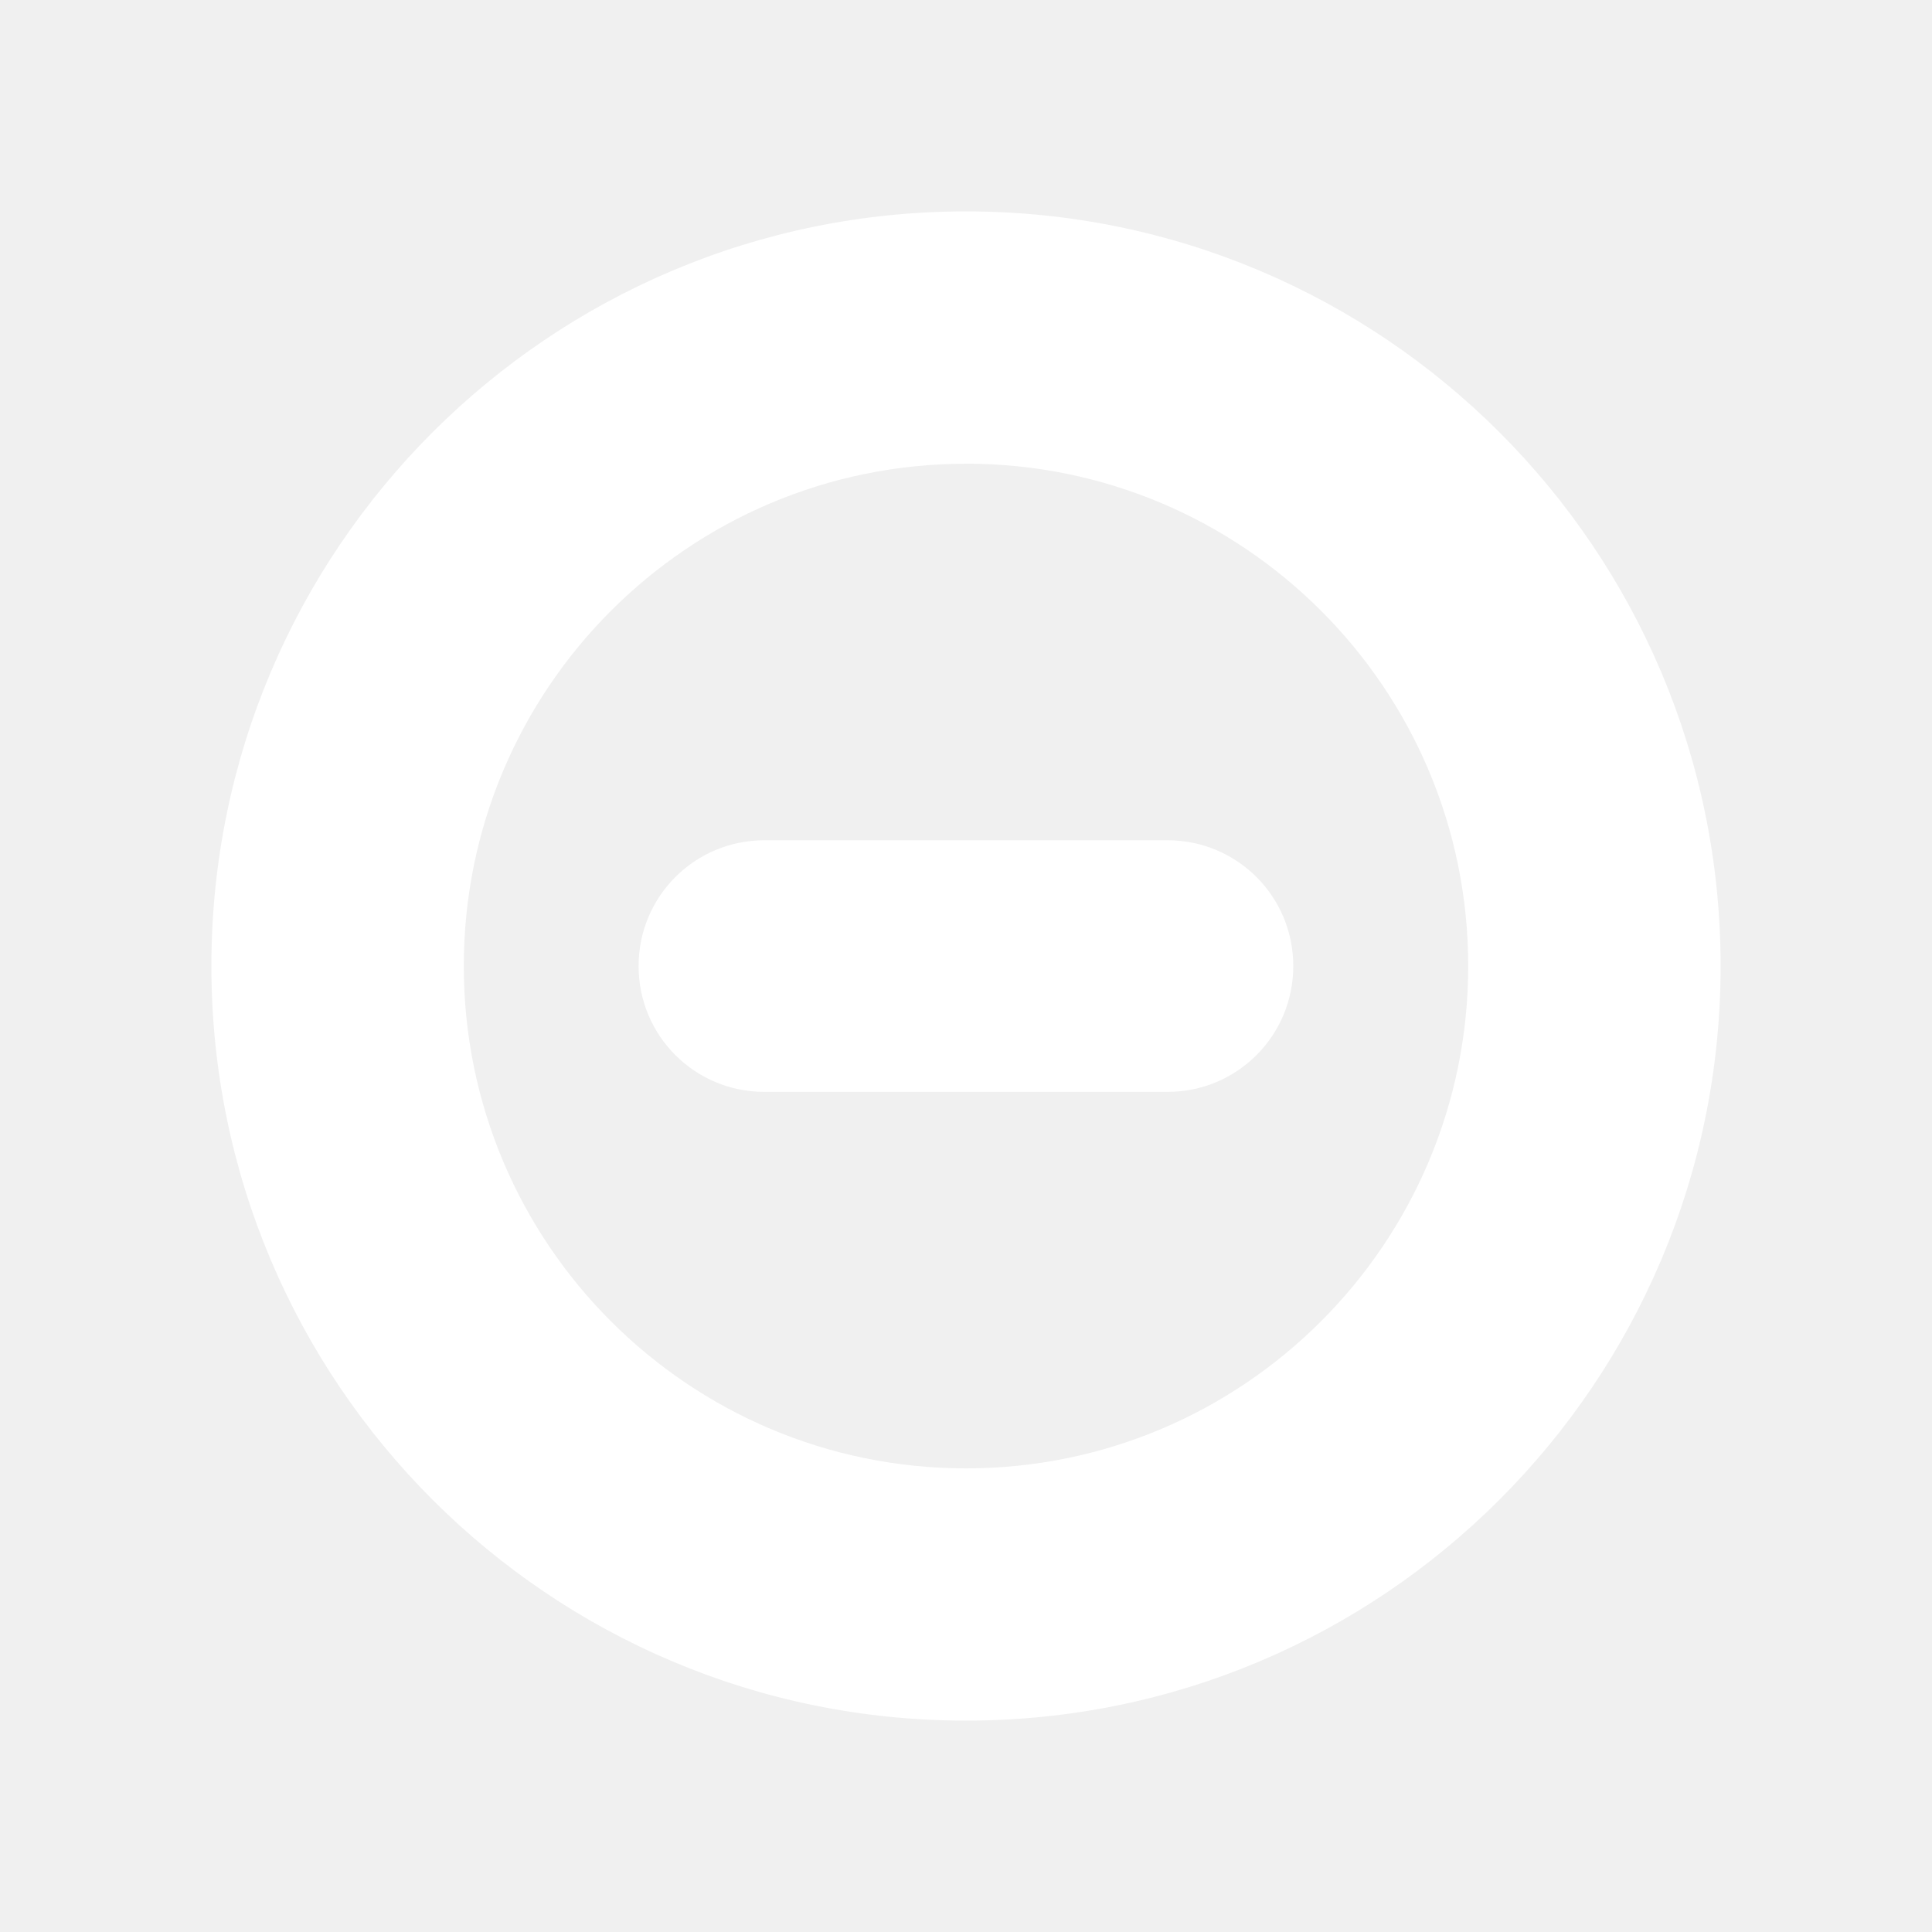
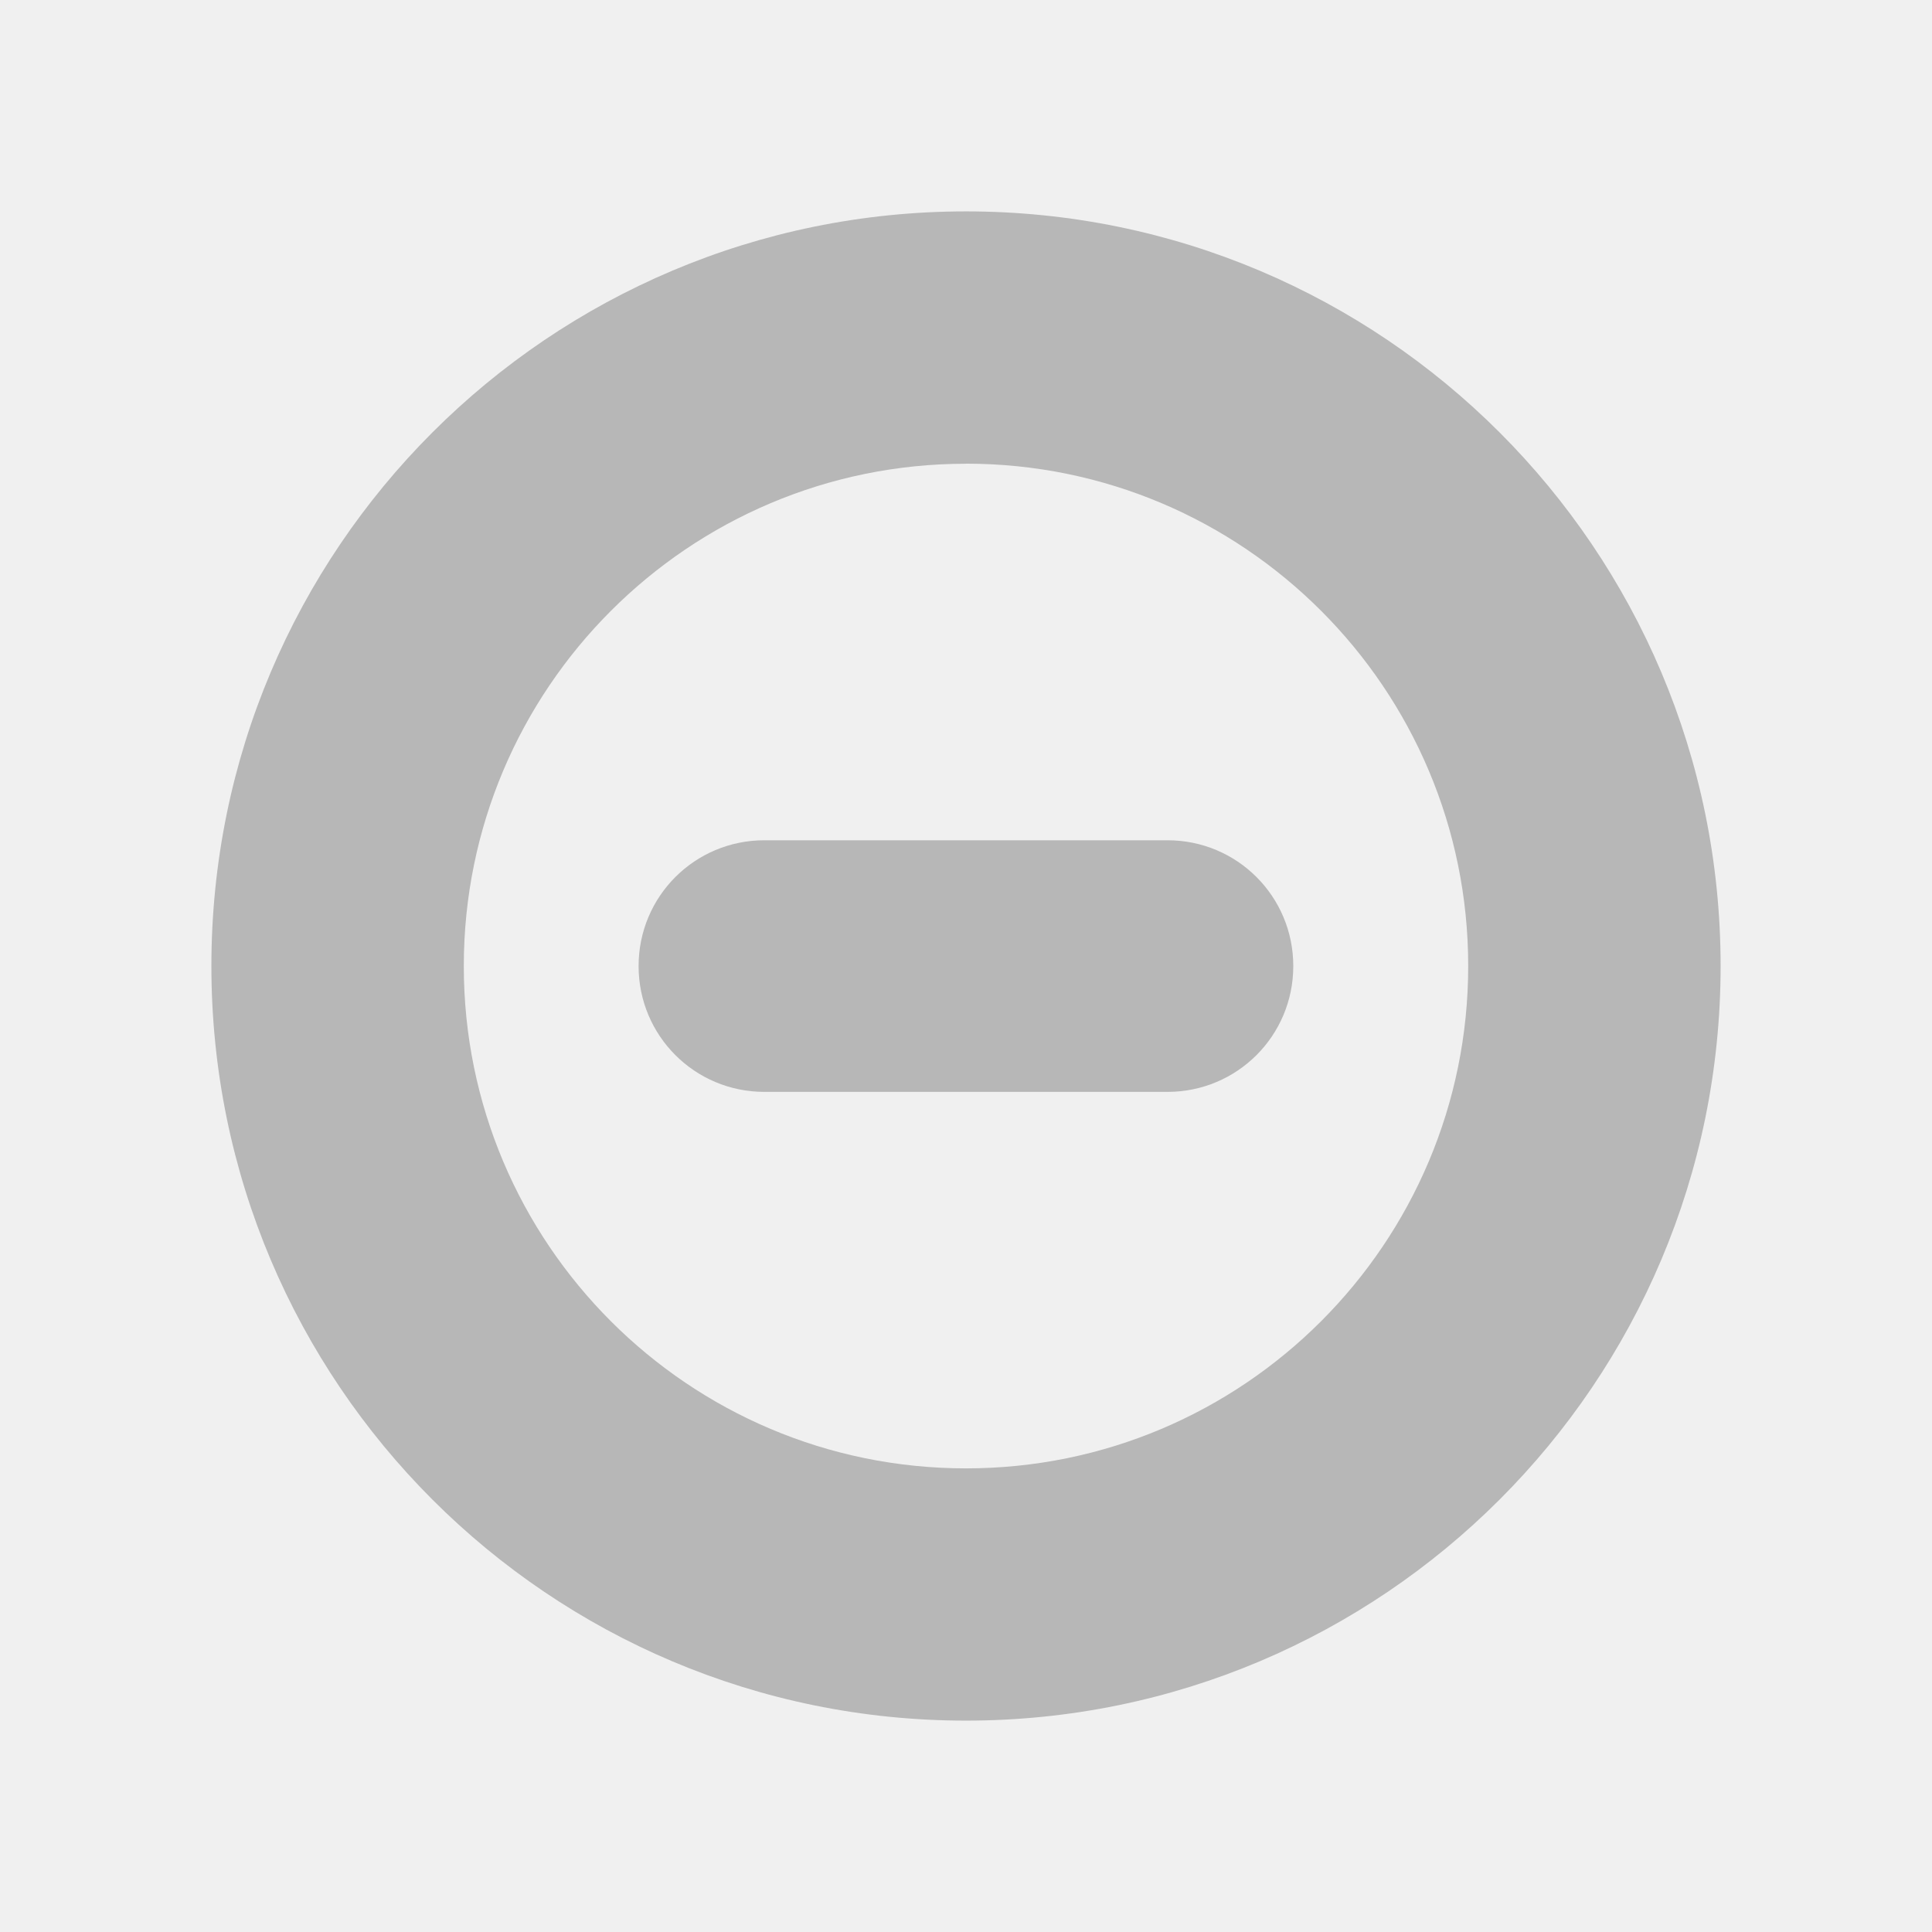
<svg xmlns="http://www.w3.org/2000/svg" version="1.1" viewBox="0 0 512 512">
-   <path d="m256 56.022c-110.44 0-199.98 89.534-199.98 199.98s89.534 199.98 199.98 199.98 199.98-89.534 199.98-199.98-89.534-199.98-199.98-199.98m0 66.853c73.508 0 133.09 59.612 133.09 133.13 0 73.508-59.584 133.13-133.09 133.13s-133.09-59.612-133.09-133.12 59.584-133.12 133.09-133.12m-53.427 99.784c-18.465 0-33.34 14.875-33.34 33.34s14.875 33.34 33.34 33.34h106.82c18.465 0 33.34-14.875 33.34-33.34s-14.875-33.34-33.34-33.34z" fill="#fff" fill-rule="evenodd" stroke-width=".93" />
+   <path d="m256 56.022c-110.44 0-199.98 89.534-199.98 199.98s89.534 199.98 199.98 199.98 199.98-89.534 199.98-199.98-89.534-199.98-199.98-199.98m0 66.853c73.508 0 133.09 59.612 133.09 133.13 0 73.508-59.584 133.13-133.09 133.13s-133.09-59.612-133.09-133.12 59.584-133.12 133.09-133.12m-53.427 99.784c-18.465 0-33.34 14.875-33.34 33.34s14.875 33.34 33.34 33.34h106.82c18.465 0 33.34-14.875 33.34-33.34s-14.875-33.34-33.34-33.34z" fill="#b7b7b7" fill-rule="evenodd" stroke-width=".93" />
</svg>
